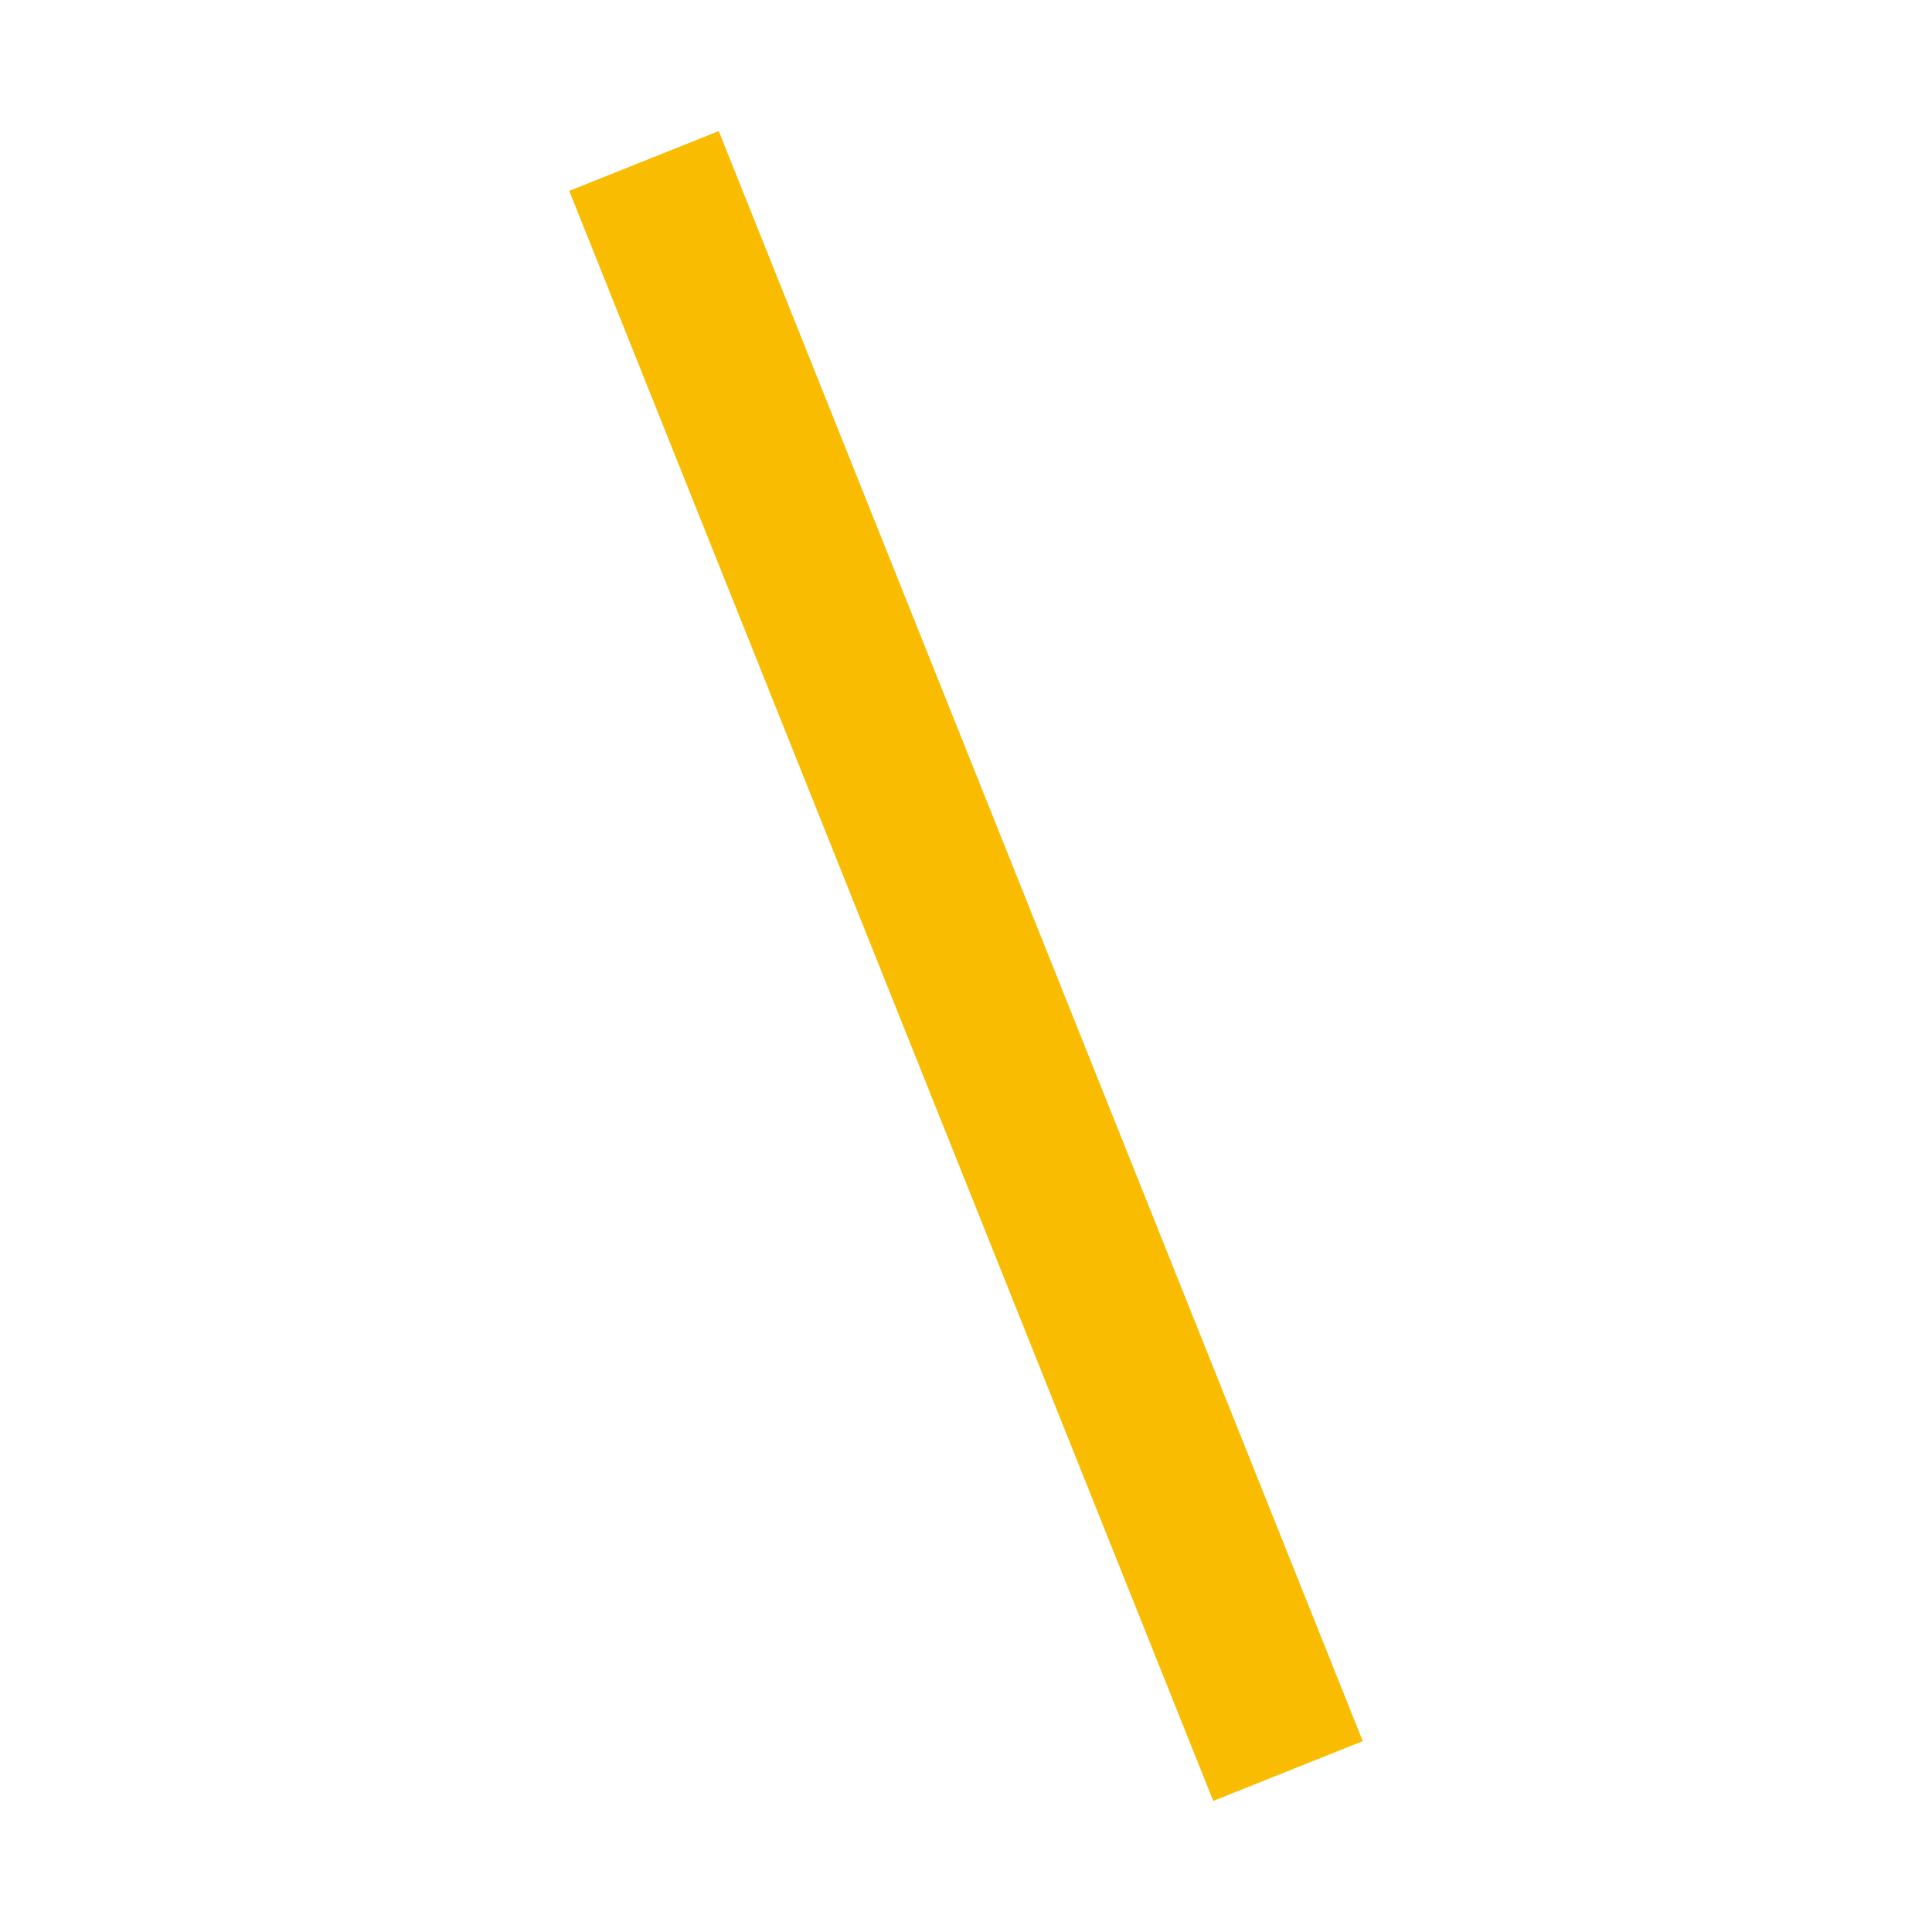
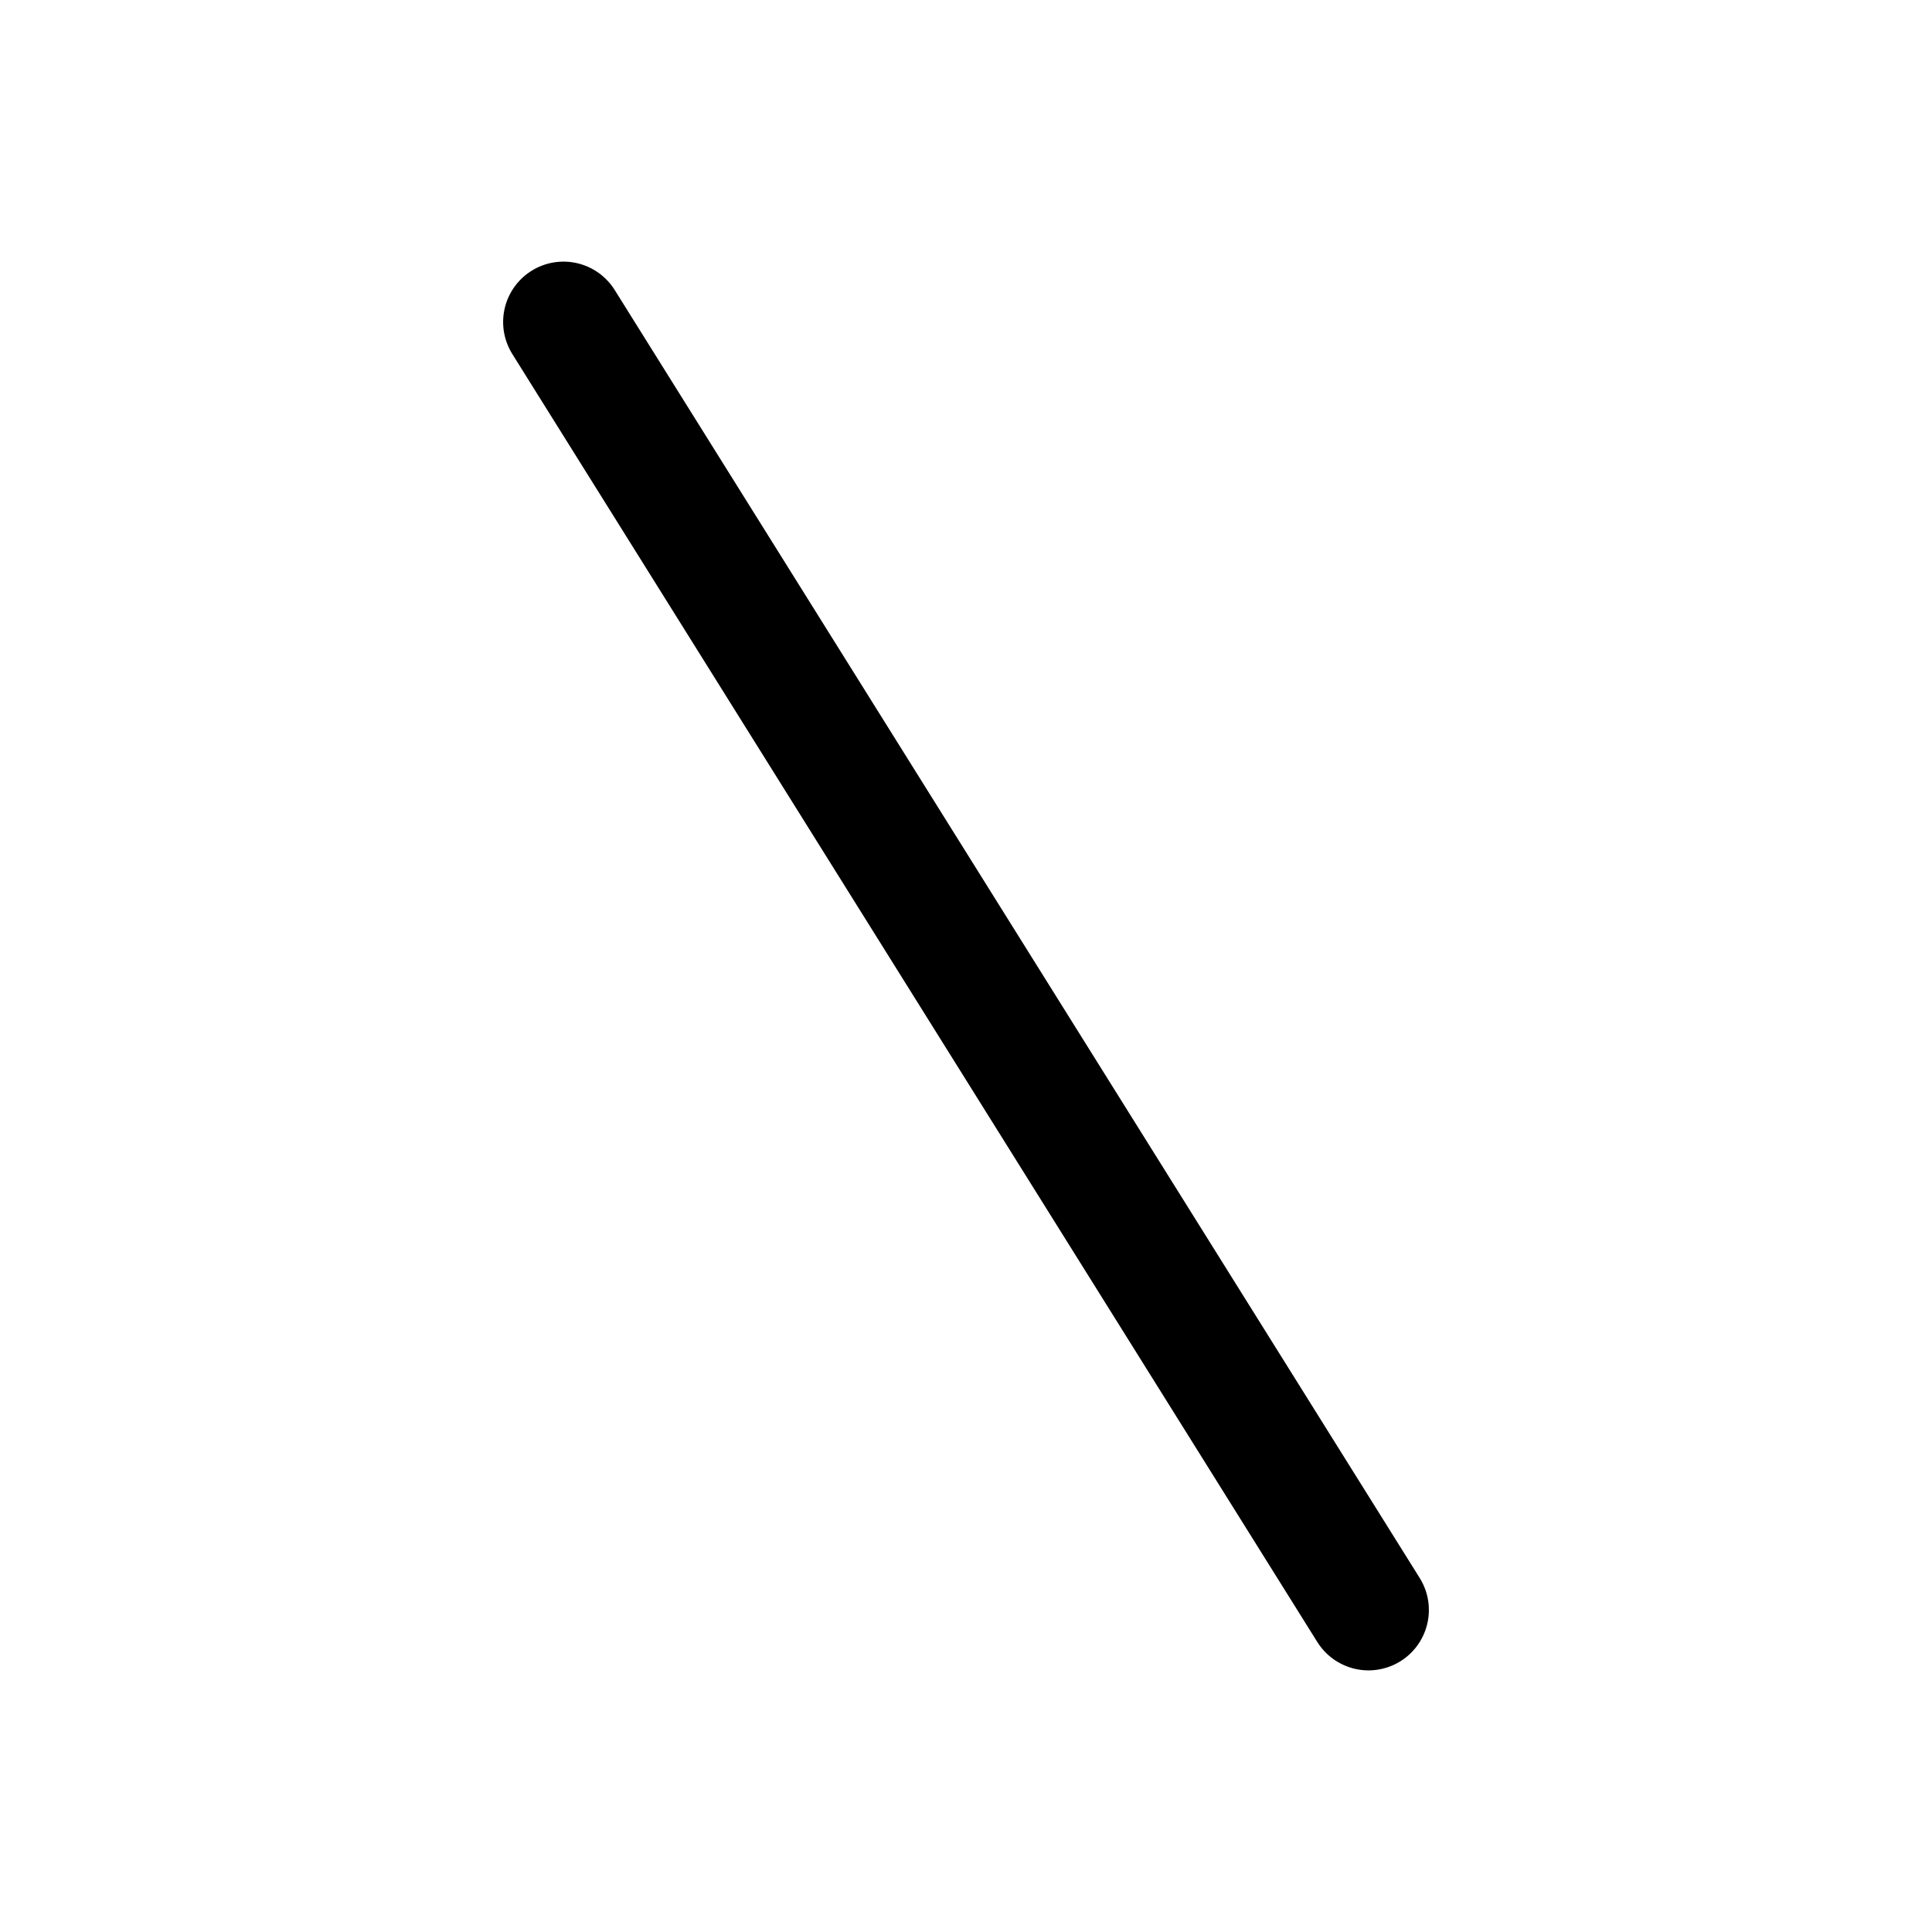
- <svg xmlns="http://www.w3.org/2000/svg" viewBox="0 0 24 24" width="24" height="24" class="svg_icon">
-   <svg viewBox="-60 -60 120 120">
-     <path stroke-width="10" stroke="#f9bc01" fill="none" d="m-20,-50l40,100" />
-   </svg>
+ <svg xmlns="http://www.w3.org/2000/svg" viewBox="0 0 24 24" width="24" height="24" fill="none" stroke="currentColor" stroke-width="1.5" stroke-linecap="round" stroke-linejoin="round">
+   <path d="M7 4 17 20" />
</svg>
